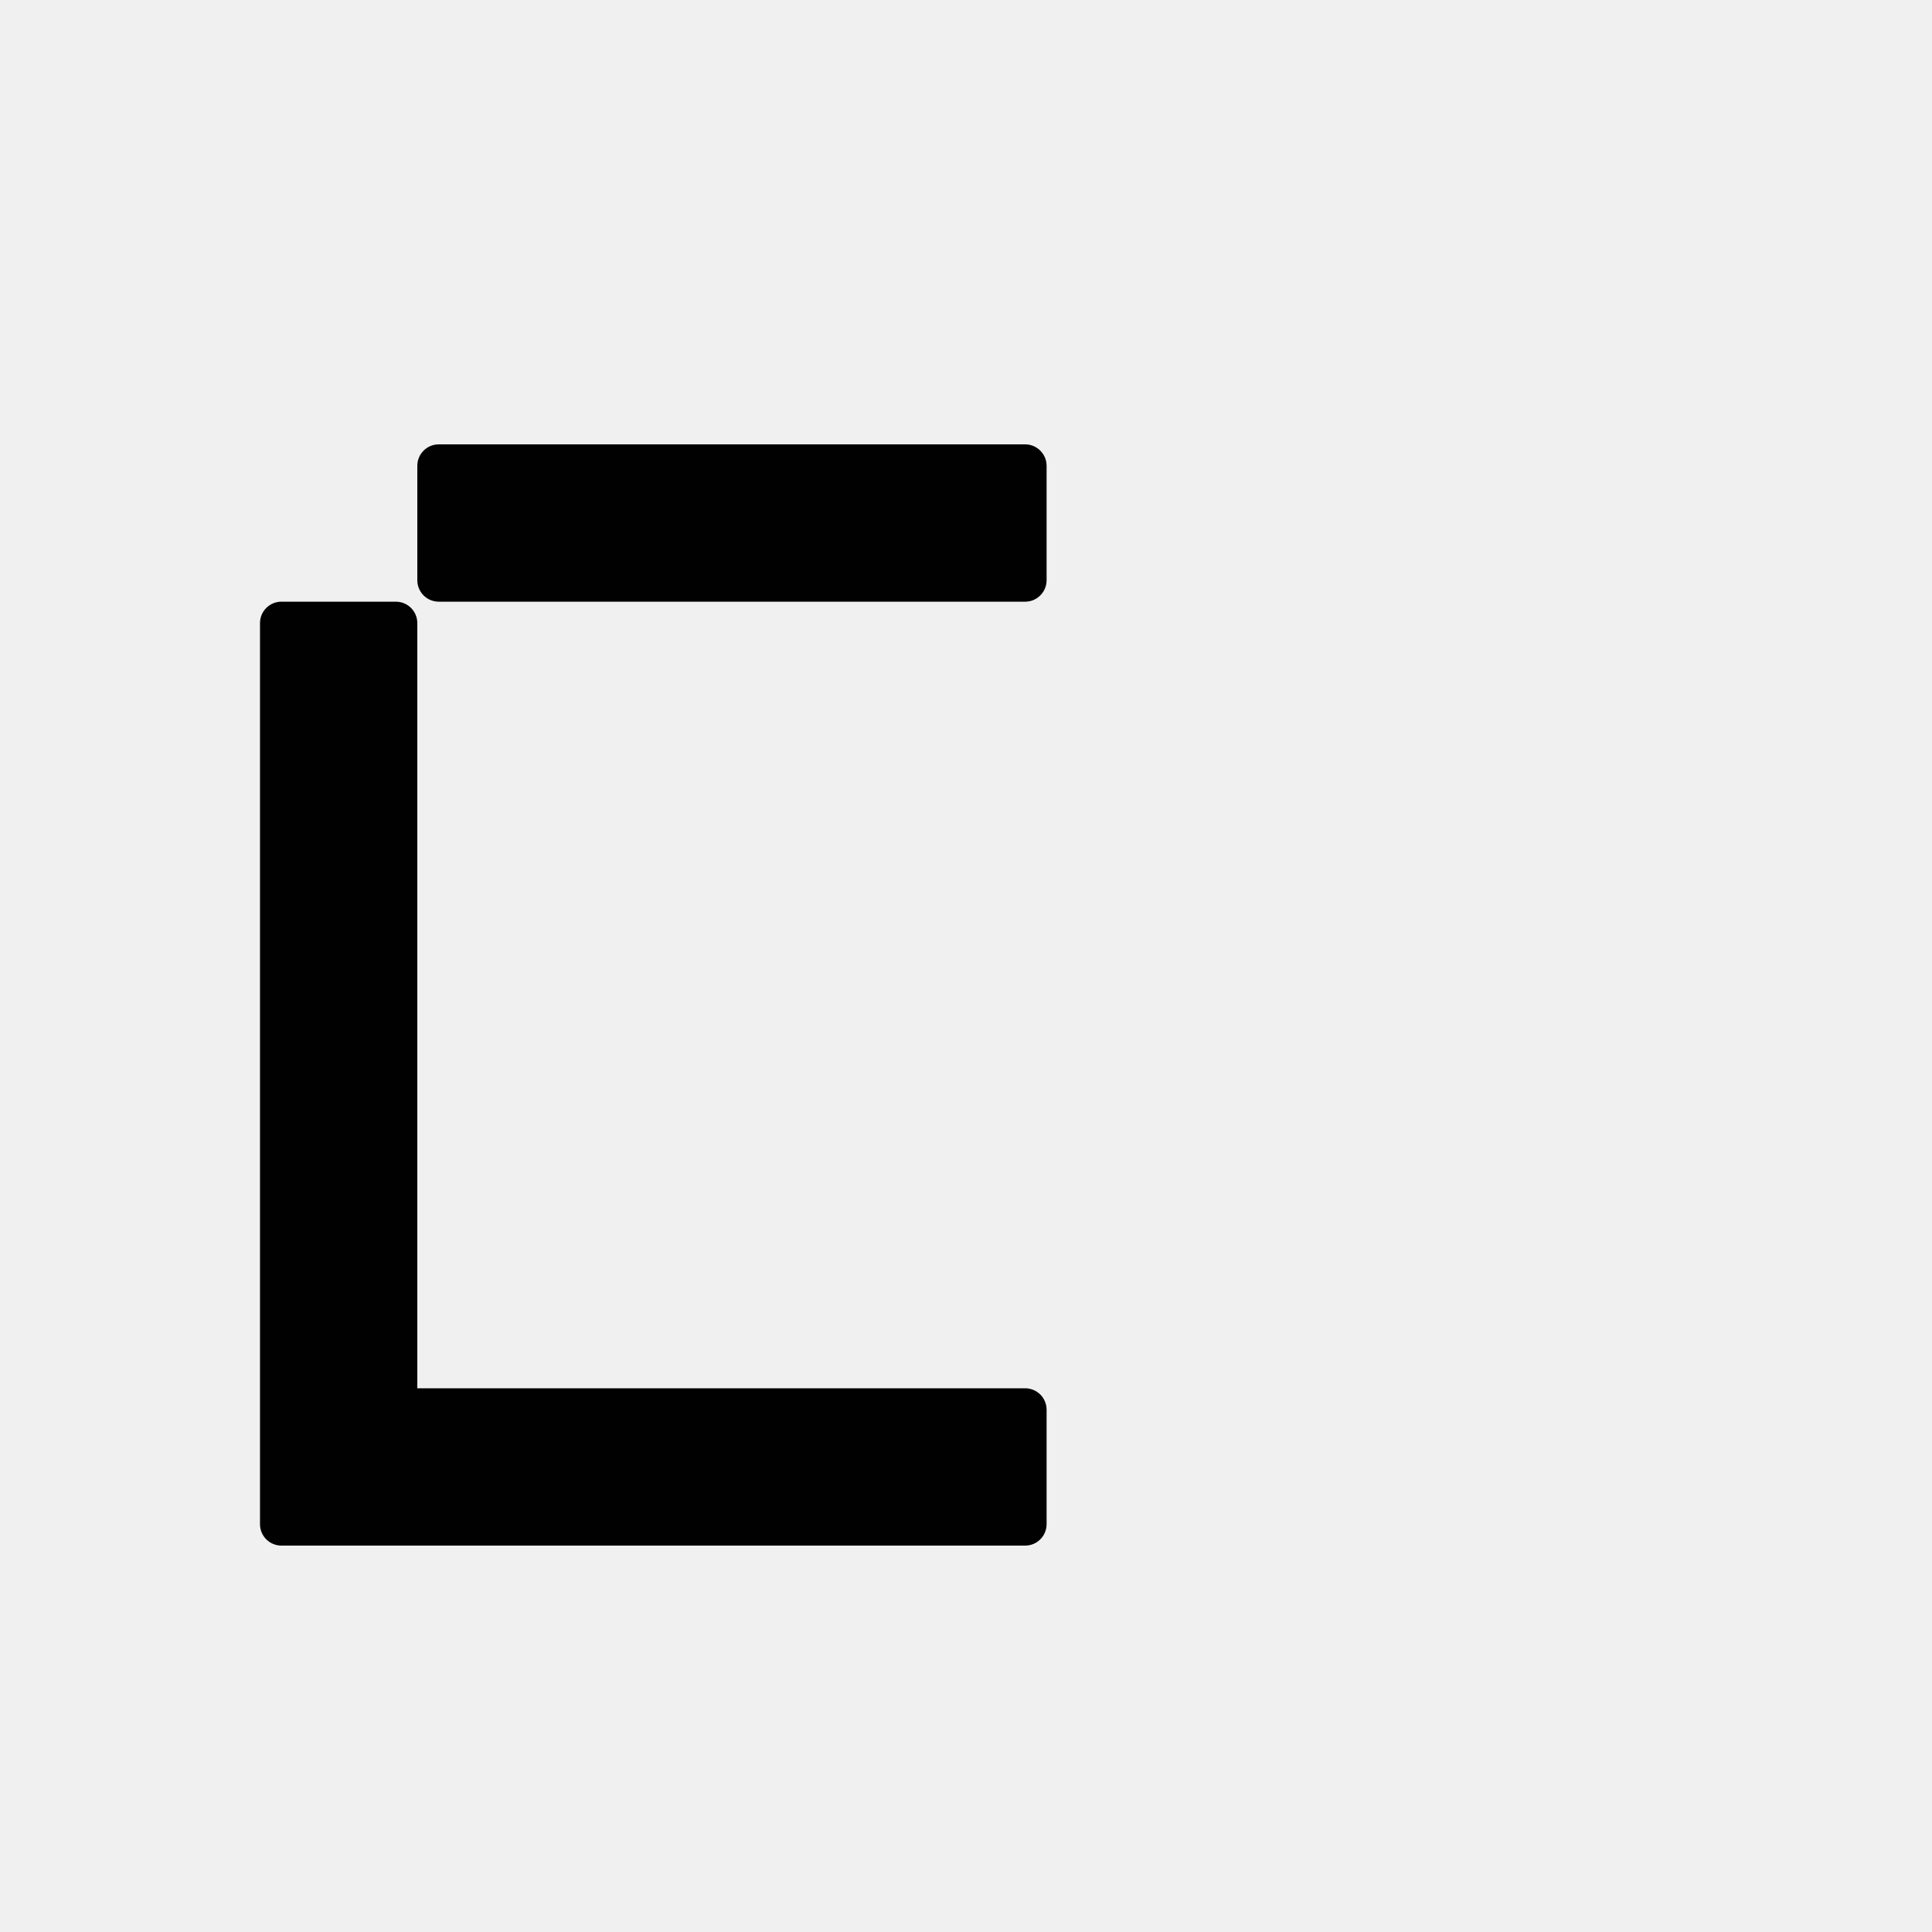
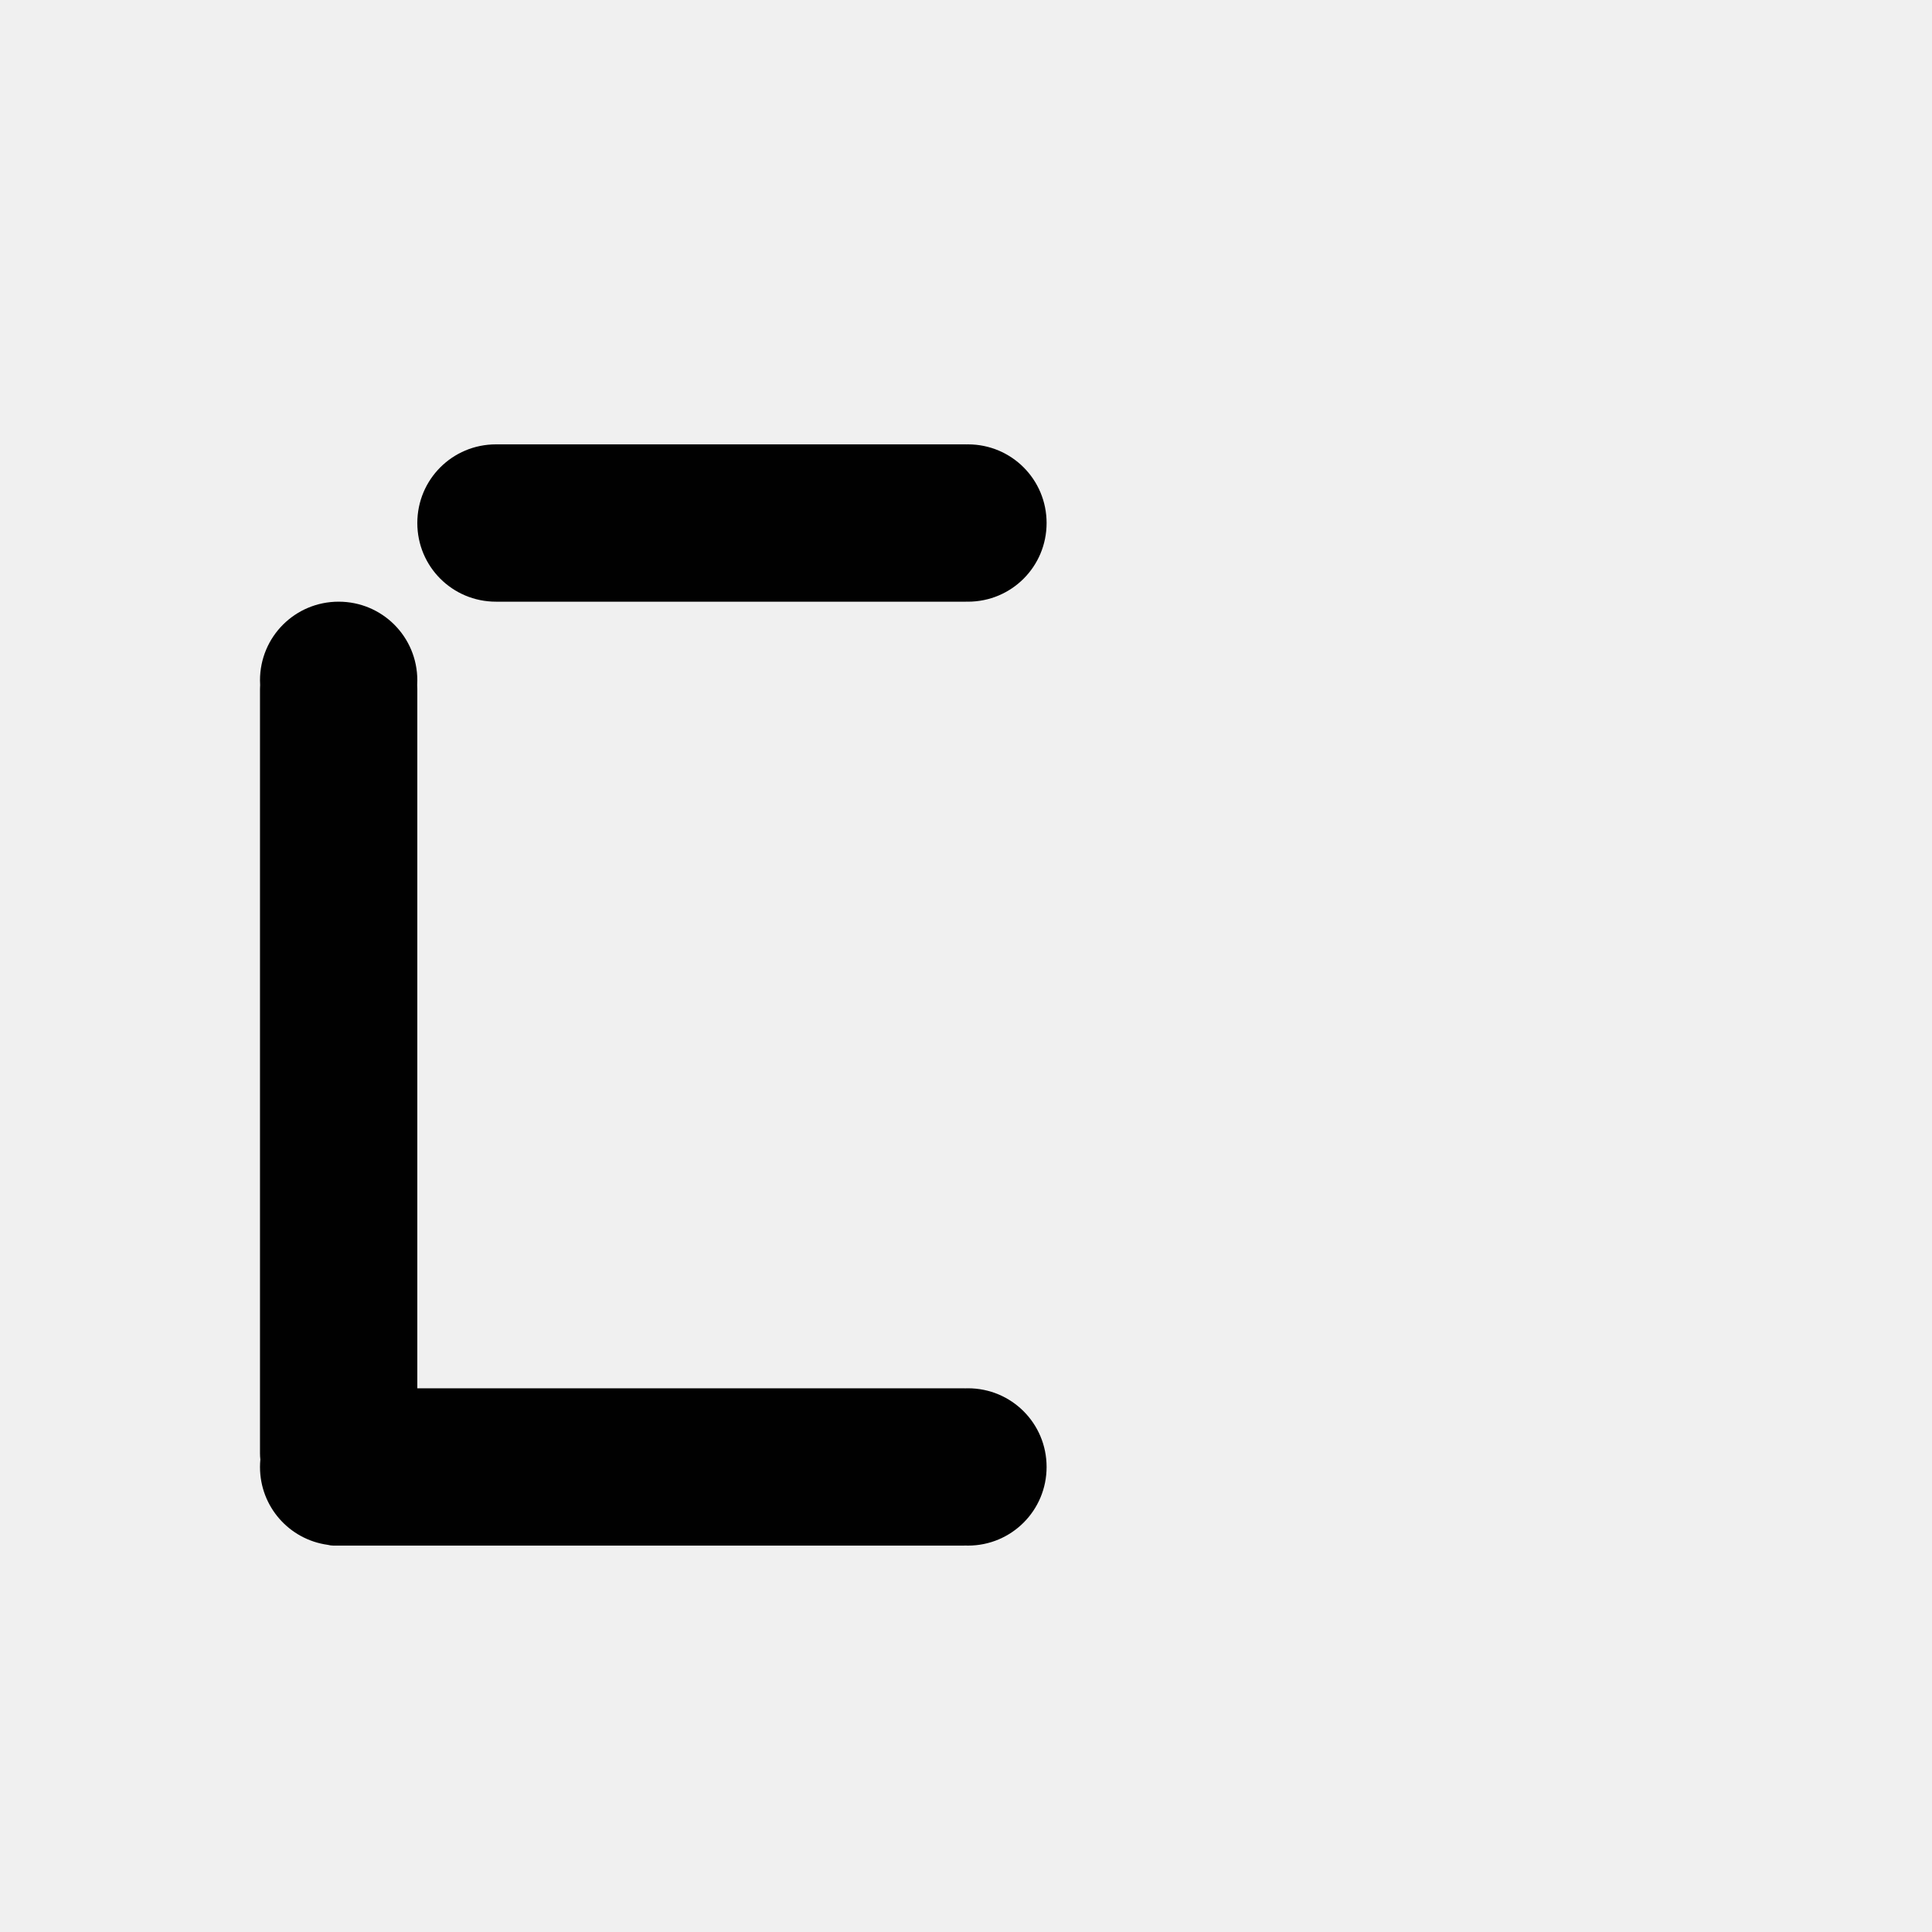
<svg xmlns="http://www.w3.org/2000/svg" width="1000" height="1000" viewBox="0 0 264.583 264.583" version="1.1" id="svg8">
  <defs id="defs2" />
  <g id="layer1" transform="translate(0,-32.41665)">
-     <path style="fill:#010101;fill-opacity:1;fill-rule:nonzero;stroke:#ffffff;stroke-width:0;stroke-miterlimit:4;stroke-dasharray:none;stroke-opacity:1;paint-order:normal" d="M 227.113 230 C 220.957 230 216.002 234.955 216.002 241.111 L 216.002 300.316 C 216.002 306.088 220.358 310.804 225.975 311.371 C 226.349 311.409 226.729 311.428 227.113 311.428 L 286.318 311.428 L 471.398 311.428 L 530.604 311.428 C 535.22 311.428 539.163 308.641 540.846 304.65 C 541.126 303.985 541.343 303.287 541.49 302.562 C 541.638 301.838 541.715 301.086 541.715 300.316 L 541.715 241.111 C 541.715 240.342 541.638 239.592 541.49 238.867 C 541.343 238.143 541.126 237.444 540.846 236.779 C 539.163 232.788 535.22 230 530.604 230 L 471.398 230 L 286.318 230 L 227.113 230 z M 145.684 311.428 C 139.528 311.428 134.572 316.385 134.572 322.541 L 134.572 381.746 L 134.572 485.396 L 134.572 544.602 L 134.572 566.826 L 134.572 626.031 L 134.572 648.254 L 134.572 707.459 L 134.572 733.33 L 134.572 788.889 C 134.572 795.045 139.528 800 145.684 800 C 145.684 800 145.686 800 145.686 800 L 204.891 800 L 530.604 800 C 536.759 800 541.715 795.045 541.715 788.889 L 541.715 729.684 C 541.715 723.528 536.759 718.572 530.604 718.572 L 216.002 718.572 L 216.002 707.459 L 216.002 648.254 L 216.002 626.031 L 216.002 566.826 L 216.002 544.602 L 216.002 485.396 L 216.002 378.098 L 216.002 322.541 C 216.002 316.385 211.046 311.428 204.891 311.428 L 145.684 311.428 z " transform="matrix(0.2645833,0,0,0.2645833,0,32.41665)" id="rect848" />
+     <path style="fill:#010101;fill-opacity:1;fill-rule:nonzero;stroke:#ffffff;stroke-width:0;stroke-miterlimit:4;stroke-dasharray:none;stroke-opacity:1;paint-order:normal" d="M 256.715 230 C 234.159 230 216.002 248.159 216.002 270.715 C 216.002 293.271 234.159 311.428 256.715 311.428 C 256.746 311.428 256.776 311.426 256.807 311.426 C 256.822 311.426 256.838 311.428 256.854 311.428 L 419.436 311.428 L 499.891 311.428 C 500.017 311.428 500.139 311.414 500.264 311.41 C 500.51 311.415 500.754 311.428 501.002 311.428 C 523.558 311.428 541.715 293.271 541.715 270.715 C 541.715 248.159 523.558 230 501.002 230 C 500.754 230 500.51 230.013 500.264 230.018 C 500.139 230.013 500.017 230 499.891 230 L 419.436 230 L 256.854 230 C 256.838 230 256.822 230.002 256.807 230.002 C 256.776 230.002 256.746 230 256.715 230 z M 175.287 311.428 C 152.731 311.428 134.572 329.587 134.572 352.143 C 134.572 352.958 134.604 353.767 134.65 354.57 C 134.604 355.24 134.572 355.914 134.572 356.596 L 134.572 485.396 L 134.572 507.621 L 134.572 510.547 L 134.572 544.602 L 134.572 685.236 L 134.572 752.262 C 134.572 753.341 134.64 754.403 134.758 755.449 C 134.641 756.712 134.572 757.99 134.572 759.285 C 134.572 779.934 149.794 796.889 169.672 799.609 C 170.595 799.856 171.561 800 172.564 800 L 340.867 800 L 498.785 800 C 499.037 800 499.282 799.979 499.529 799.963 C 500.019 799.98 500.508 800 501.002 800 C 523.558 800 541.715 781.841 541.715 759.285 C 541.715 736.729 523.558 718.572 501.002 718.572 C 500.508 718.572 500.019 718.592 499.529 718.609 C 499.282 718.593 499.037 718.572 498.785 718.572 L 340.867 718.572 L 216.002 718.572 L 216.002 603.453 L 216.002 507.621 L 216.002 485.396 L 216.002 356.596 C 216.002 355.914 215.97 355.242 215.924 354.572 C 215.971 353.768 216.002 352.959 216.002 352.143 C 216.002 329.587 197.843 311.428 175.287 311.428 z " transform="matrix(0.2645833,0,0,0.2645833,0,32.41665)" id="rect850" />
  </g>
</svg>
